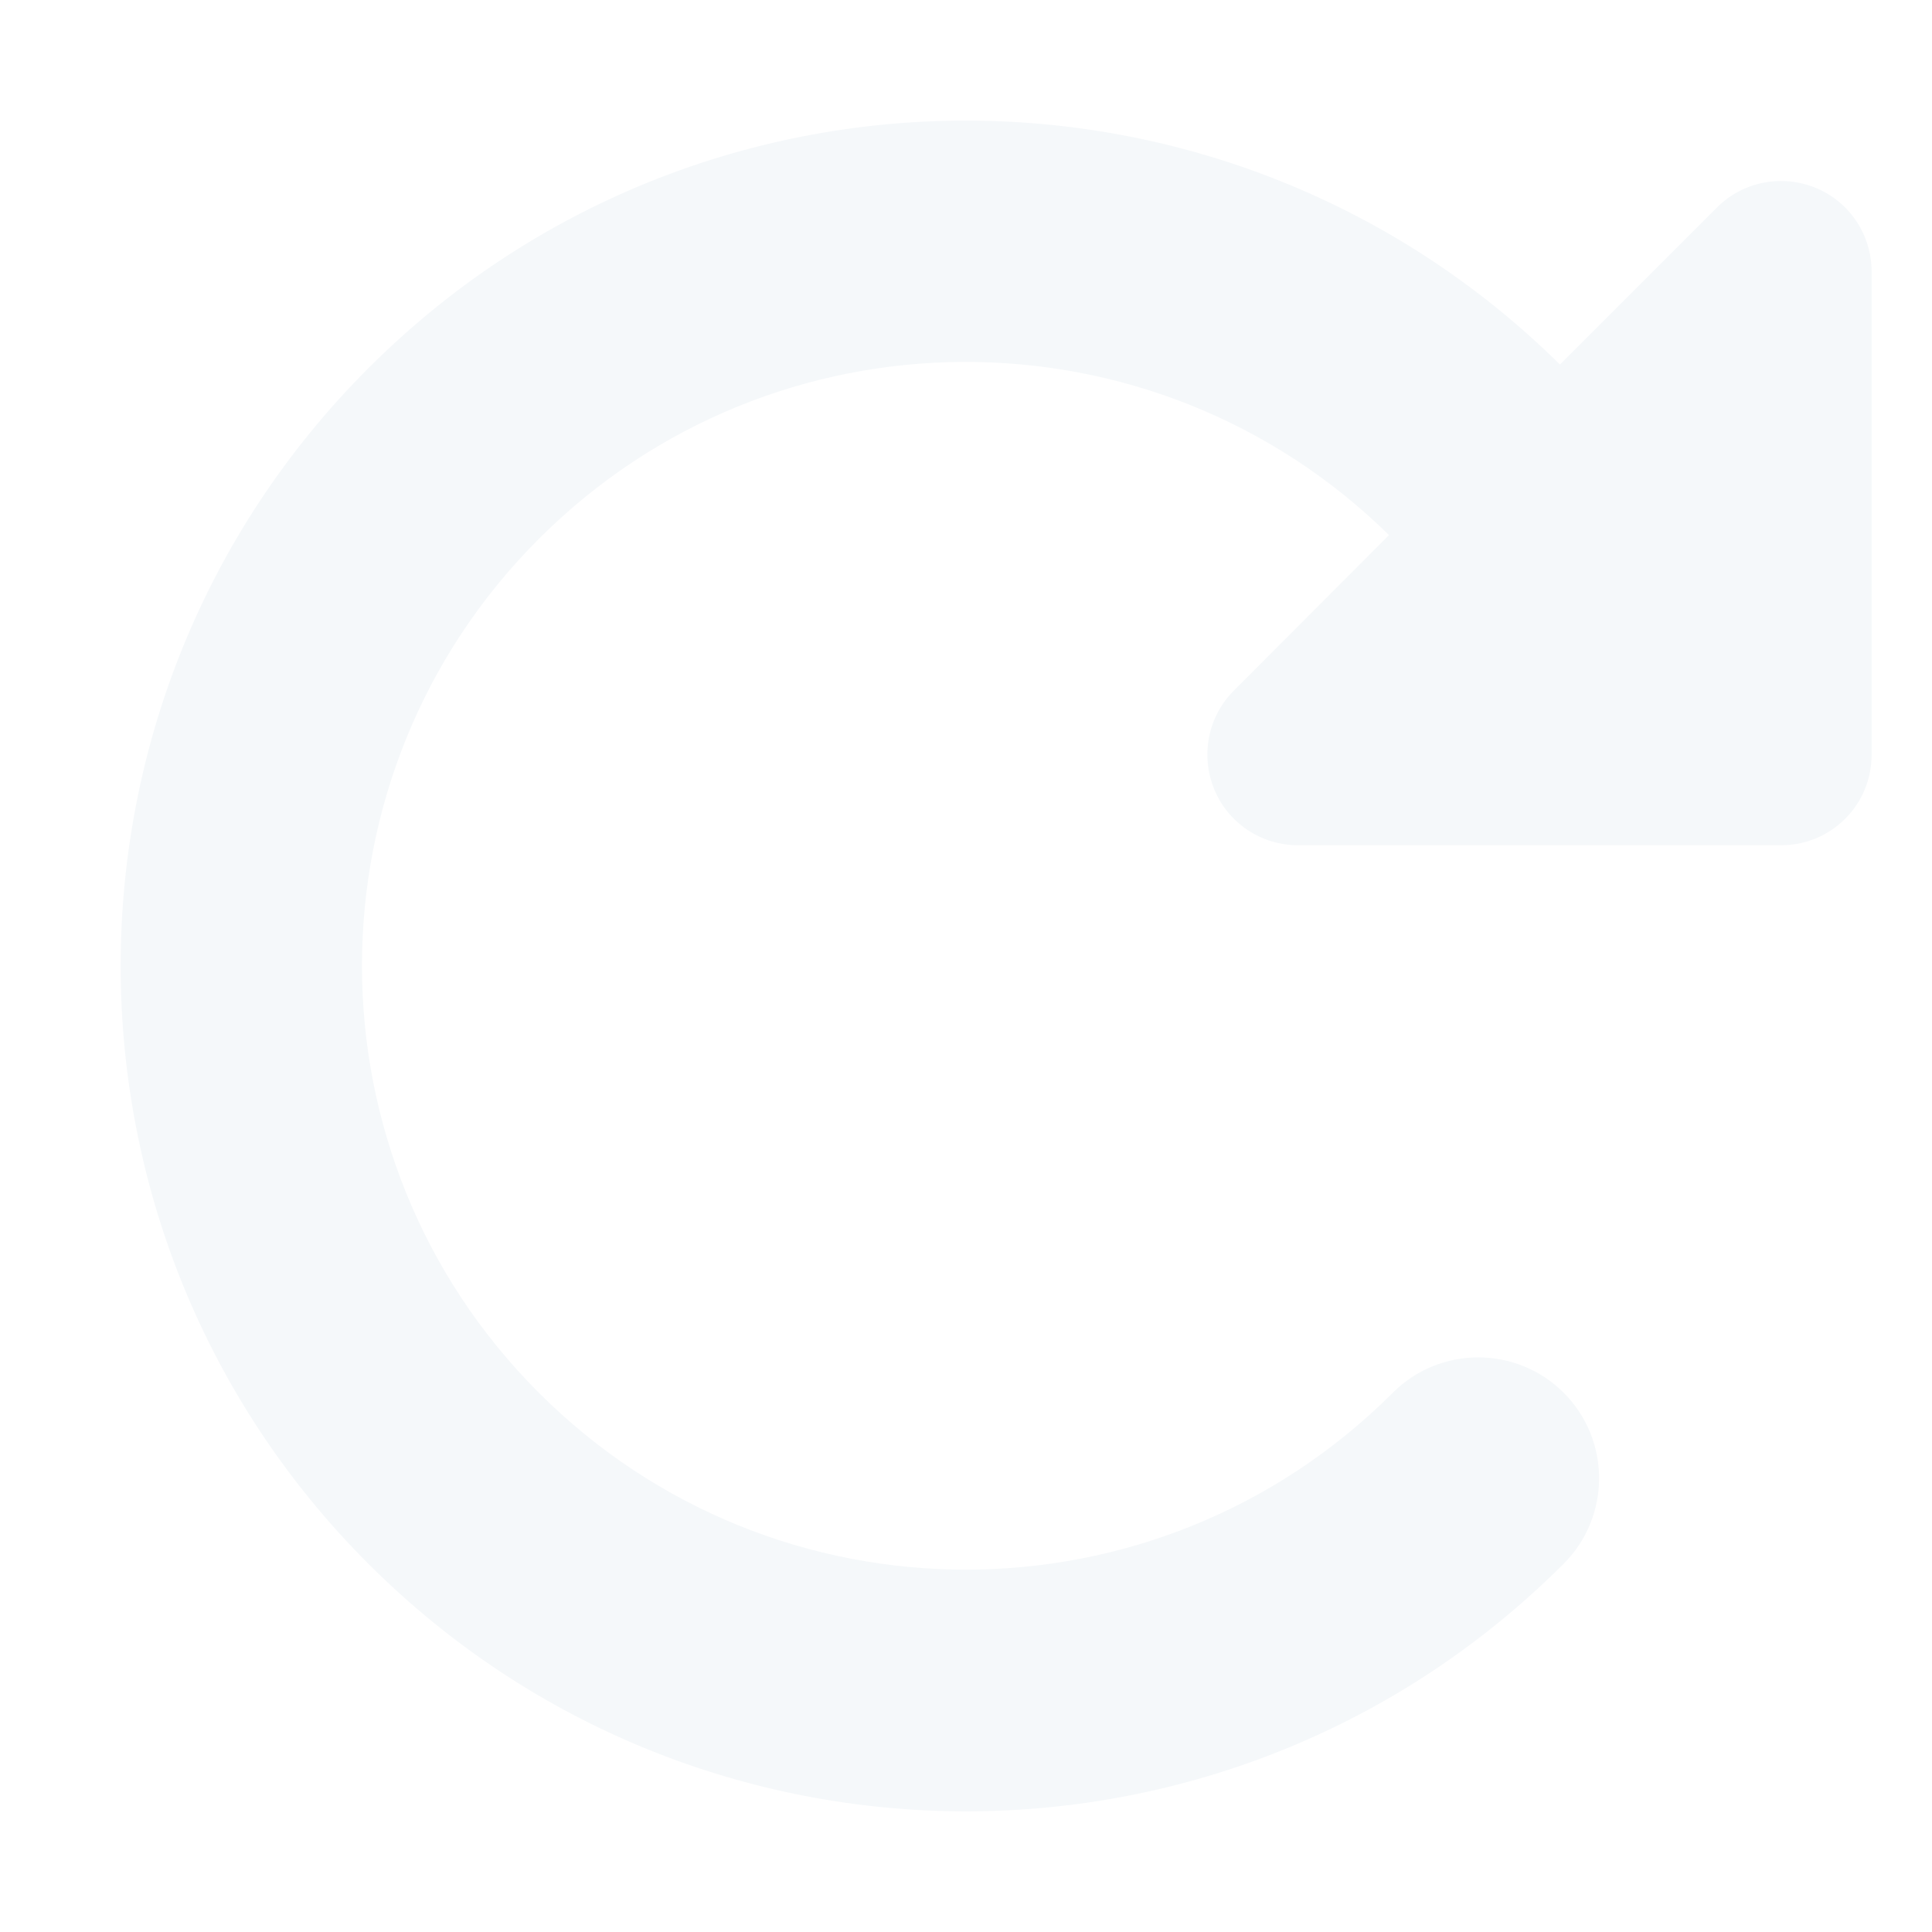
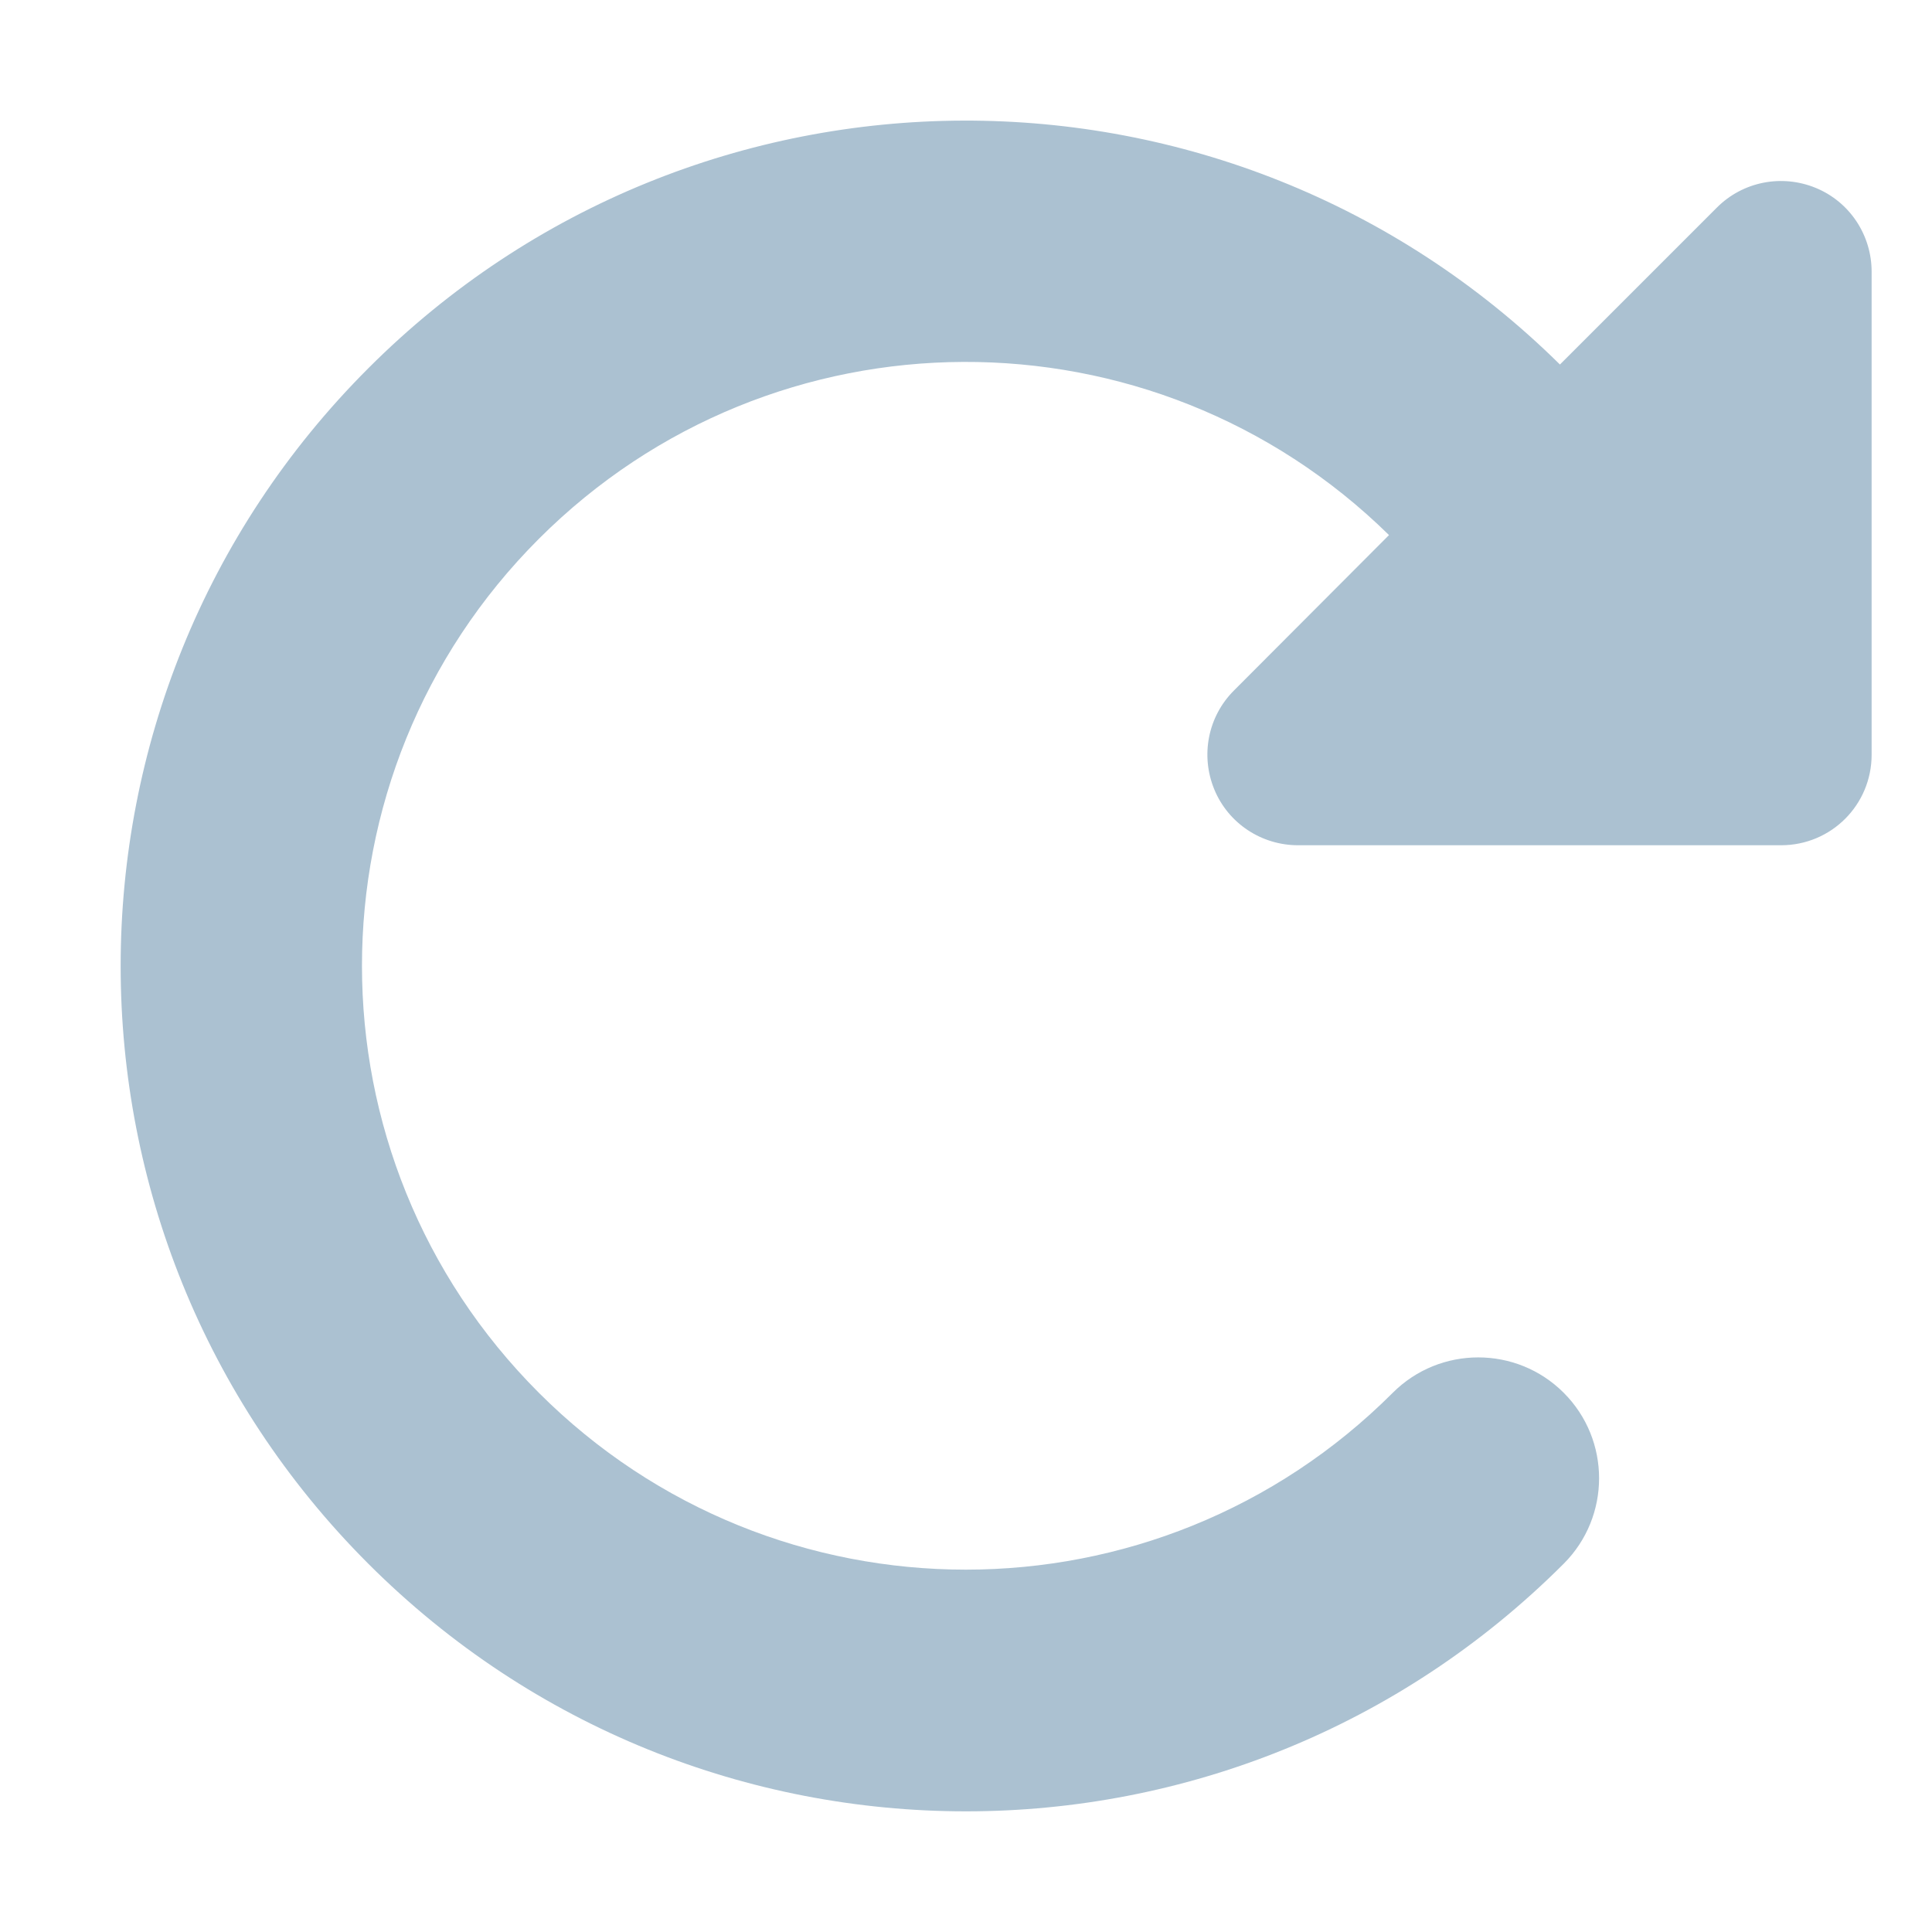
<svg xmlns="http://www.w3.org/2000/svg" viewBox="0 0 512 512">
-   <path fill="#f5f8fa" d="M463.5 224l8.5 0c13.3 0 24-10.7 24-24l0-128c0-9.7-5.8-18.5-14.8-22.2s-19.3-1.7-26.2 5.2L413.4 96.6c-87.6-86.5-228.7-86.2-315.8 1c-87.5 87.5-87.5 229.3 0 316.8s229.3 87.5 316.8 0c12.5-12.5 12.5-32.8 0-45.3s-32.8-12.5-45.3 0c-62.5 62.5-163.8 62.5-226.3 0s-62.5-163.8 0-226.3c62.2-62.2 162.7-62.5 225.3-1L327 183c-6.9 6.9-8.9 17.2-5.2 26.2s12.5 14.8 22.2 14.8l119.5 0z" />
+   <path fill="#abc1d1" d="M463.5 224l8.5 0c13.3 0 24-10.7 24-24l0-128c0-9.7-5.8-18.5-14.8-22.2s-19.3-1.7-26.2 5.2L413.4 96.6c-87.6-86.5-228.7-86.2-315.8 1c-87.5 87.5-87.5 229.3 0 316.8s229.3 87.5 316.8 0c12.5-12.5 12.5-32.8 0-45.3s-32.8-12.5-45.3 0c-62.5 62.5-163.8 62.5-226.3 0s-62.5-163.8 0-226.3c62.2-62.2 162.7-62.5 225.3-1L327 183c-6.9 6.9-8.9 17.2-5.2 26.2s12.5 14.8 22.2 14.8l119.5 0z" />
</svg>
